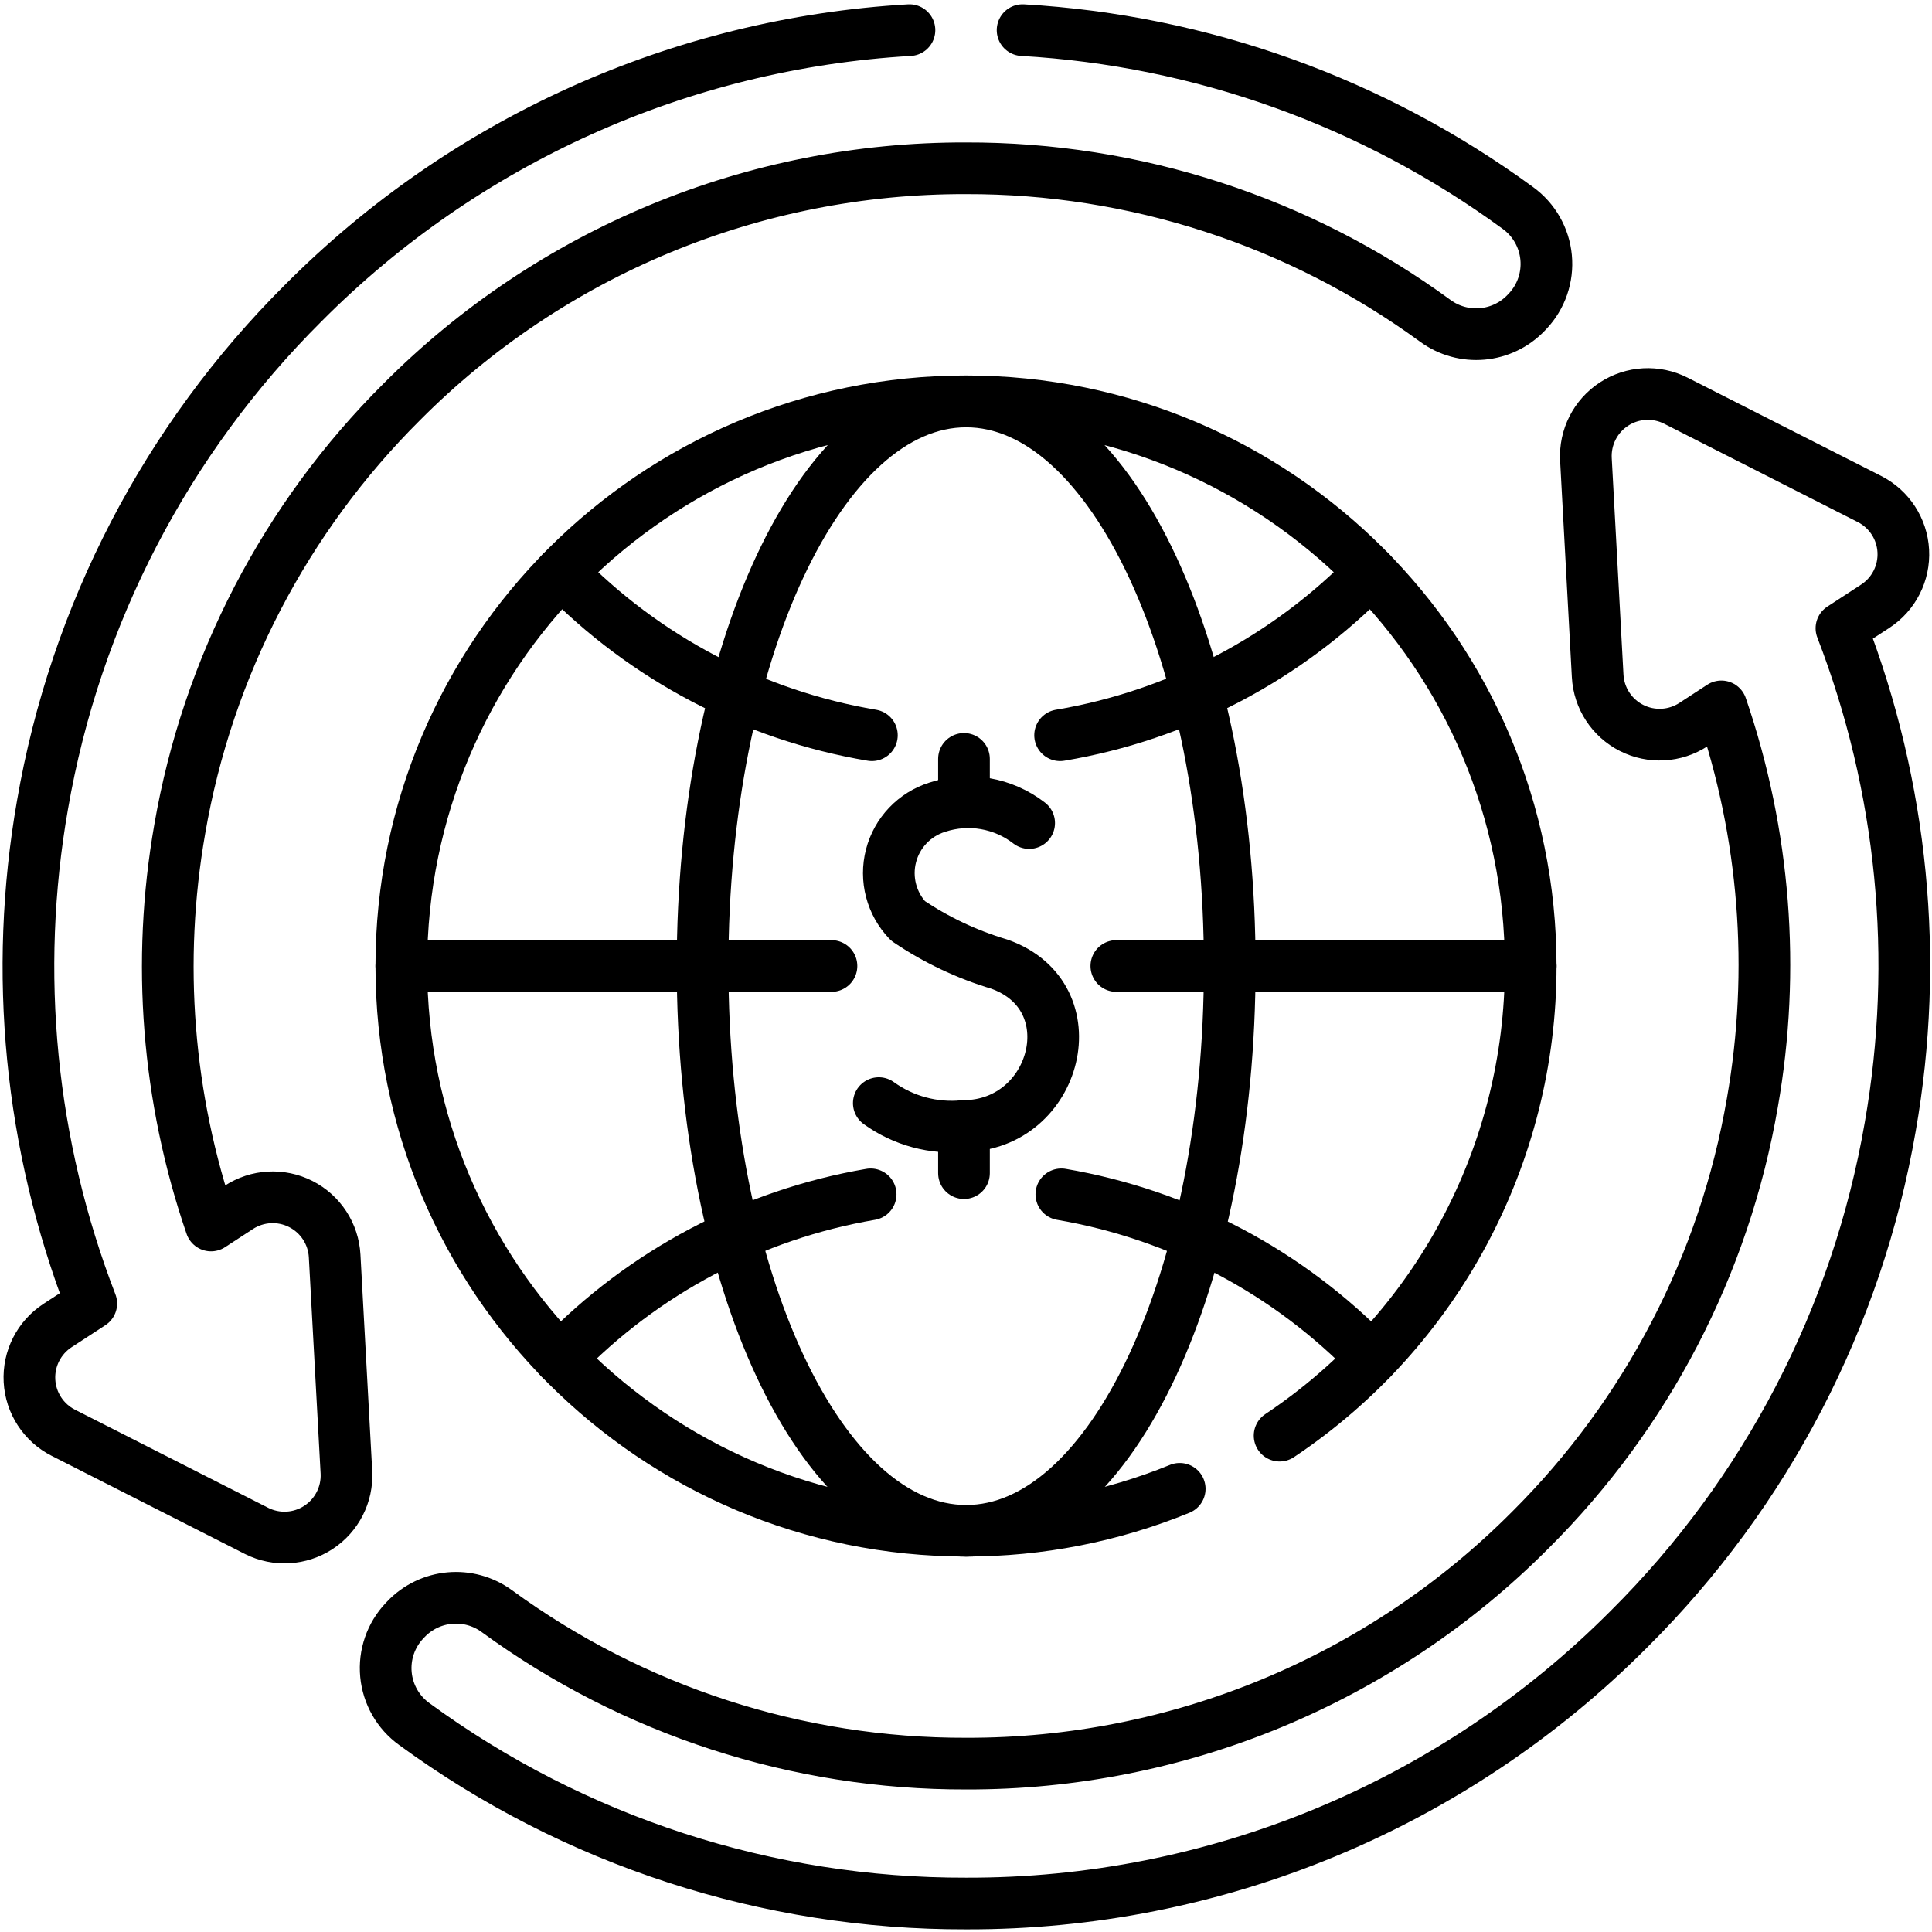
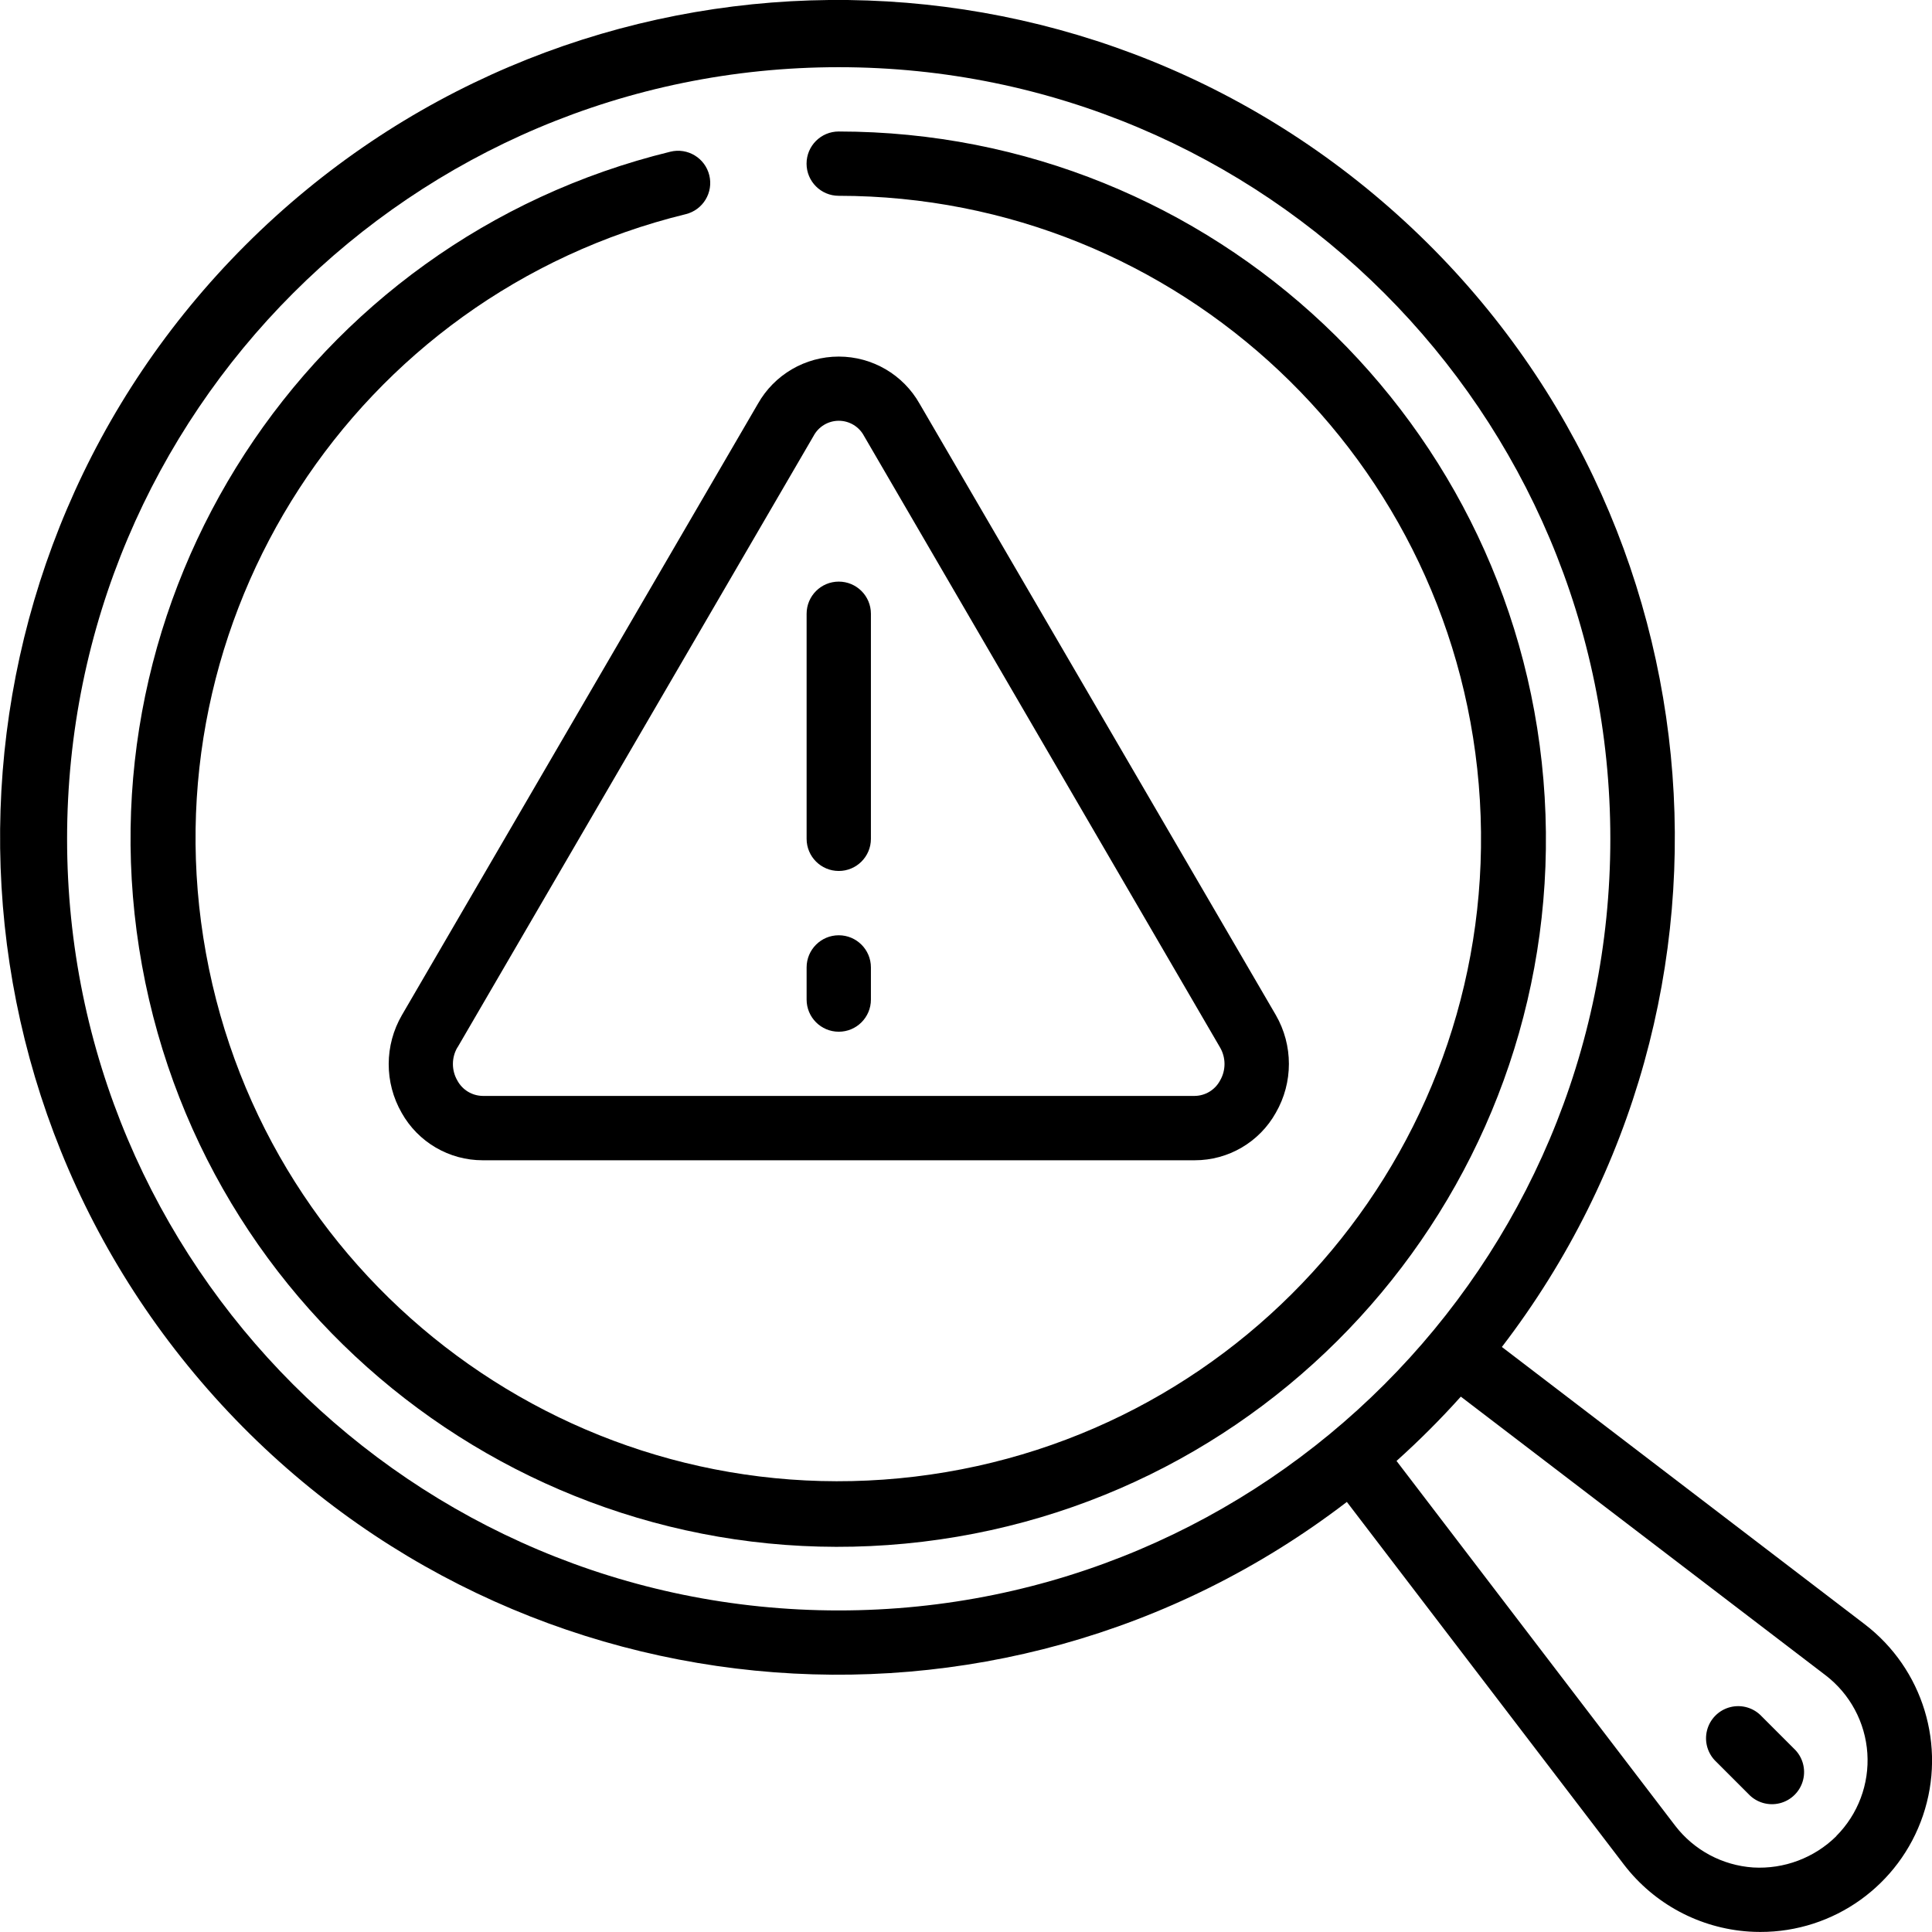
- <svg xmlns="http://www.w3.org/2000/svg" width="37.382" height="37.382" viewBox="0 0 37.382 37.382">
-   <defs>
-     <clipPath id="clip-path">
-       <path id="path2550" d="M0-682.665H37.382v37.382H0Z" transform="translate(0 682.665)" />
-     </clipPath>
-   </defs>
-   <g id="g2544" transform="translate(0 682.665)">
-     <g id="g2546" transform="translate(0 -682.665)">
-       <g id="g2548" clip-path="url(#clip-path)">
-         <g id="g2554" transform="translate(20.536 23.109)">
-           <path id="path2556" d="M0,0A10.9,10.9,0,0,1,6.01,3.177" fill="none" stroke="#000" stroke-linecap="round" stroke-linejoin="round" stroke-miterlimit="10" stroke-width="1" />
-         </g>
-         <g id="g2558" transform="translate(10.836 23.109)">
-           <path id="path2560" d="M0-54.84a10.9,10.9,0,0,1,6.01-3.177" transform="translate(0 58.017)" fill="none" stroke="#000" stroke-linecap="round" stroke-linejoin="round" stroke-miterlimit="10" stroke-width="1" />
-         </g>
-         <g id="g2562" transform="translate(20.512 11.071)">
-           <path id="path2564" d="M0-54.462a10.9,10.9,0,0,0,6.009-3.155" transform="translate(0 57.617)" fill="none" stroke="#000" stroke-linecap="round" stroke-linejoin="round" stroke-miterlimit="10" stroke-width="1" />
-         </g>
-         <g id="g2566" transform="translate(10.861 11.071)">
-           <path id="path2568" d="M0,0A10.9,10.9,0,0,0,6.009,3.155" fill="none" stroke="#000" stroke-linecap="round" stroke-linejoin="round" stroke-miterlimit="10" stroke-width="1" />
-         </g>
-         <g id="g2570" transform="translate(13.589 7.765)">
-           <path id="path2572" d="M-176.148-188.6c0-6.034-2.284-10.926-5.1-10.926s-5.1,4.892-5.1,10.926,2.284,10.926,5.1,10.926S-176.148-182.568-176.148-188.6Z" transform="translate(186.353 199.529)" fill="none" stroke="#000" stroke-linecap="round" stroke-linejoin="round" stroke-miterlimit="10" stroke-width="1" />
-         </g>
-         <g id="g2574" transform="translate(21.6 18.691)">
-           <path id="path2576" d="M0,0H8.018" fill="none" stroke="#000" stroke-linecap="round" stroke-linejoin="round" stroke-miterlimit="10" stroke-width="1" />
-         </g>
-         <g id="g2578" transform="translate(7.765 18.691)">
-           <path id="path2580" d="M0,0H8.323" fill="none" stroke="#000" stroke-linecap="round" stroke-linejoin="round" stroke-miterlimit="10" stroke-width="1" />
-         </g>
-         <g id="g2582" transform="translate(7.765 7.765)">
-           <path id="path2584" d="M-293.352-345.466a10.914,10.914,0,0,0,4.858-9.087,10.926,10.926,0,0,0-10.926-10.926,10.926,10.926,0,0,0-10.926,10.926,10.926,10.926,0,0,0,10.926,10.926,10.89,10.89,0,0,0,4.135-.81" transform="translate(310.346 365.479)" fill="none" stroke="#000" stroke-linecap="round" stroke-linejoin="round" stroke-miterlimit="10" stroke-width="1" />
-         </g>
-         <g id="g2586" transform="translate(7.459 7.628)">
-           <path id="path2588" d="M-415.3-412.389a18.019,18.019,0,0,1-12.827,5.313,18,18,0,0,1-10.679-3.472,1.335,1.335,0,0,1-.189-2l.024-.025a1.338,1.338,0,0,1,1.764-.159,15.321,15.321,0,0,0,9.081,2.949,15.336,15.336,0,0,0,10.916-4.522,15.338,15.338,0,0,0,4.294-8.264,15.414,15.414,0,0,0-.6-7.67l-.538.351a1.2,1.2,0,0,1-1.855-.941l-.227-4.188a1.2,1.2,0,0,1,1.742-1.136l3.742,1.9a1.2,1.2,0,0,1,.112,2.077l-.652.425a18.1,18.1,0,0,1,.944,9.647A18.026,18.026,0,0,1-415.3-412.389Z" transform="translate(439.363 436.279)" fill="none" stroke="#000" stroke-linecap="round" stroke-linejoin="round" stroke-miterlimit="10" stroke-width="1" />
-         </g>
-         <g id="g2590" transform="translate(0.548 0.583)">
-           <path id="path2592" d="M-332.082,0A17.976,17.976,0,0,1-322.5,3.44a1.336,1.336,0,0,1,.189,2l-.024.025a1.338,1.338,0,0,1-1.764.158,15.322,15.322,0,0,0-9.081-2.95,15.335,15.335,0,0,0-10.916,4.522,15.334,15.334,0,0,0-4.294,8.264,15.406,15.406,0,0,0,.605,7.67l.537-.35a1.2,1.2,0,0,1,1.855.94l.228,4.188A1.2,1.2,0,0,1-346.9,29.04l-3.742-1.9a1.2,1.2,0,0,1-.112-2.076l.652-.425a18.1,18.1,0,0,1-.944-9.647A18.028,18.028,0,0,1-346,5.281,18.007,18.007,0,0,1-334.271,0" transform="translate(351.32 0)" fill="none" stroke="#000" stroke-linecap="round" stroke-linejoin="round" stroke-miterlimit="10" stroke-width="1" />
-         </g>
-         <g id="g2594" transform="translate(17.004 15.526)">
-           <path id="path2596" d="M-50.215-6.9a1.922,1.922,0,0,0-1.776-.307,1.336,1.336,0,0,0-.568,2.2,6.444,6.444,0,0,0,1.767.837c1.769.625,1.115,3.12-.684,3.132a2.408,2.408,0,0,1-1.648-.443" transform="translate(53.124 7.299)" fill="none" stroke="#000" stroke-linecap="round" stroke-linejoin="round" stroke-miterlimit="10" stroke-width="1" />
-         </g>
-         <g id="g2598" transform="translate(18.652 21.788)">
-           <path id="path2600" d="M0-15.72v-.911" transform="translate(0 16.631)" fill="none" stroke="#000" stroke-linecap="round" stroke-linejoin="round" stroke-miterlimit="10" stroke-width="1" />
-         </g>
-         <g id="g2602" transform="translate(18.652 14.684)">
-           <path id="path2604" d="M0-14.582v-.845" transform="translate(0 15.427)" fill="none" stroke="#000" stroke-linecap="round" stroke-linejoin="round" stroke-miterlimit="10" stroke-width="1" />
-         </g>
-       </g>
-     </g>
+ <svg xmlns="http://www.w3.org/2000/svg" width="36.053" height="36.055" viewBox="0 0 36.053 36.055">
+   <g id="glass_15127509" transform="translate(0.087 0.09)">
+     <path id="Trazado_1023979" data-name="Trazado 1023979" d="M34.71,30.22l-6.769-5.173a15.627,15.627,0,1,0-2.893,2.892l5.174,6.772a3.208,3.208,0,0,0,2.33,1.246q.105.007.211.007A3.2,3.2,0,0,0,34.71,30.22ZM1.165,15.564a14.4,14.4,0,1,1,14.4,14.4,14.4,14.4,0,0,1-14.4-14.4ZM34.181,34.178a2.04,2.04,0,0,1-1.55.583,2.005,2.005,0,0,1-1.456-.78l-5.2-6.807a15.742,15.742,0,0,0,1.2-1.2l6.807,5.2a2,2,0,0,1,.2,3Z" transform="translate(0)" />
+     <path id="Trazado_1023980" data-name="Trazado 1023980" d="M12.245,25.115A1.732,1.732,0,0,0,13.759,26H27.044a1.732,1.732,0,0,0,1.514-.886,1.825,1.825,0,0,0,0-1.825L21.912,11.884a1.733,1.733,0,0,0-3.02,0L12.25,23.29a1.825,1.825,0,0,0-.005,1.825Zm1.042-1.221,6.645-11.412a.533.533,0,0,1,.941,0l6.643,11.41a.614.614,0,0,1,0,.623.543.543,0,0,1-.473.284H13.759a.545.545,0,0,1-.473-.284.615.615,0,0,1,0-.623Z" transform="translate(-4.836 -4.437)" />
+     <path id="Trazado_1023981" data-name="Trazado 1023981" d="M17.191,4a.6.6,0,0,0,0,1.2,11.994,11.994,0,1,1-2.855.343.6.6,0,1,0-.286-1.166A13.206,13.206,0,1,0,17.191,4Z" transform="translate(-1.626 -1.636)" />
+     <path id="Trazado_1023982" data-name="Trazado 1023982" d="M54.024,53.176a.6.6,0,1,0-.848.848l.6.6a.6.6,0,1,0,.848-.848Z" transform="translate(-21.234 -21.235)" />
+     <path id="Trazado_1023983" data-name="Trazado 1023983" d="M25.6,23.4a.6.6,0,0,0,.6-.6V18.6a.6.6,0,1,0-1.2,0v4.2A.6.6,0,0,0,25.6,23.4Z" transform="translate(-10.034 -7.236)" />
+     <path id="Trazado_1023984" data-name="Trazado 1023984" d="M25.6,30.8a.6.6,0,0,0,.6-.6v-.6a.6.6,0,1,0-1.2,0v.6A.6.6,0,0,0,25.6,30.8Z" transform="translate(-10.034 -11.636)" />
  </g>
</svg>
